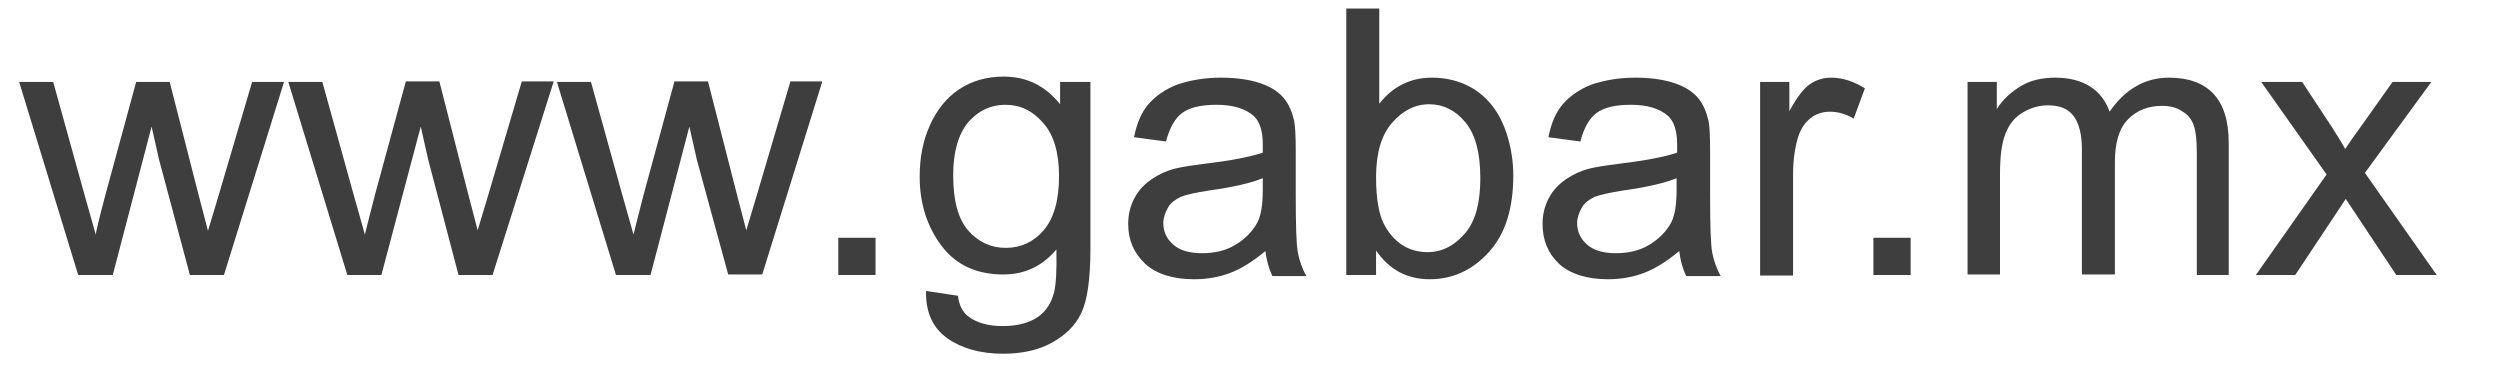
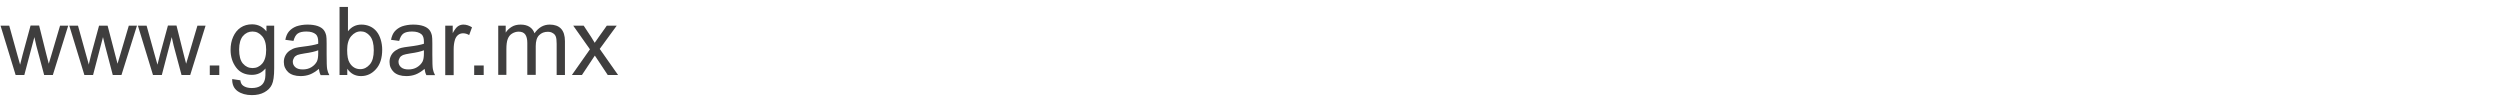
- <svg xmlns="http://www.w3.org/2000/svg" version="1.1" id="Capa_1" x="0px" y="0px" viewBox="0 0 47 7" style="enable-background:new 0 0 47 7;" xml:space="preserve">
+ <svg xmlns="http://www.w3.org/2000/svg" version="1.1" id="Capa_1" x="0px" y="0px" viewBox="0 0 184 7" style="enable-background:new 0 0 184 7;" xml:space="preserve">
  <style type="text/css">
	.st0{fill:#3F3E3E;}
</style>
  <g>
-     <path class="st0" d="M1.47,5.17L0.36,1.54H1l0.58,2.09l0.22,0.78C1.8,4.38,1.86,4.12,1.98,3.67l0.58-2.13h0.63l0.54,2.11l0.18,0.69   l0.21-0.7l0.62-2.1h0.6L4.21,5.17H3.57L2.99,3L2.85,2.38L2.12,5.17H1.47z" />
-     <path class="st0" d="M6.53,5.17L5.42,1.54h0.64l0.58,2.09l0.22,0.78c0.01-0.04,0.07-0.29,0.19-0.75l0.58-2.13h0.63l0.54,2.11   l0.18,0.69l0.21-0.7l0.62-2.1h0.6L9.26,5.17H8.62L8.05,3L7.91,2.38L7.17,5.17H6.53z" />
-     <path class="st0" d="M11.58,5.17l-1.11-3.63h0.64l0.58,2.09l0.22,0.78c0.01-0.04,0.07-0.29,0.19-0.75l0.58-2.13h0.63l0.54,2.11   l0.18,0.69l0.21-0.7l0.62-2.1h0.6l-1.13,3.63h-0.64L13.1,3l-0.14-0.62l-0.73,2.79H11.58z" />
-     <path class="st0" d="M15.76,5.17v-0.7h0.7v0.7H15.76z" />
-     <path class="st0" d="M17.41,5.47l0.6,0.09c0.02,0.18,0.09,0.32,0.21,0.4c0.15,0.11,0.36,0.17,0.63,0.17c0.28,0,0.5-0.06,0.66-0.17   s0.26-0.27,0.31-0.48c0.03-0.12,0.05-0.39,0.04-0.79c-0.27,0.32-0.6,0.47-1,0.47c-0.5,0-0.89-0.18-1.16-0.54s-0.41-0.79-0.41-1.3   c0-0.35,0.06-0.67,0.19-0.96s0.31-0.52,0.55-0.68c0.24-0.16,0.52-0.24,0.84-0.24c0.43,0,0.78,0.17,1.06,0.52V1.54h0.57v3.14   c0,0.57-0.06,0.97-0.17,1.2c-0.11,0.24-0.3,0.42-0.55,0.56c-0.25,0.14-0.56,0.21-0.92,0.21c-0.43,0-0.78-0.1-1.05-0.29   C17.53,6.16,17.4,5.86,17.41,5.47z M17.92,3.29c0,0.48,0.09,0.82,0.28,1.04s0.43,0.33,0.71,0.33c0.28,0,0.52-0.11,0.71-0.33   s0.29-0.56,0.29-1.02c0-0.44-0.1-0.78-0.3-1c-0.2-0.23-0.43-0.34-0.71-0.34c-0.27,0-0.51,0.11-0.7,0.33   C18.02,2.52,17.92,2.85,17.92,3.29z" />
-     <path class="st0" d="M23.79,4.72c-0.23,0.19-0.45,0.33-0.66,0.41c-0.21,0.08-0.44,0.12-0.68,0.12c-0.4,0-0.71-0.1-0.92-0.29   c-0.21-0.2-0.32-0.44-0.32-0.75c0-0.18,0.04-0.34,0.12-0.49c0.08-0.15,0.19-0.26,0.32-0.35c0.13-0.09,0.28-0.16,0.44-0.2   c0.12-0.03,0.3-0.06,0.55-0.09c0.5-0.06,0.86-0.13,1.1-0.21c0-0.08,0-0.14,0-0.16c0-0.25-0.06-0.43-0.17-0.53   c-0.16-0.14-0.39-0.21-0.7-0.21c-0.29,0-0.5,0.05-0.64,0.15c-0.14,0.1-0.24,0.28-0.31,0.54l-0.6-0.08   c0.05-0.26,0.14-0.47,0.27-0.62s0.31-0.28,0.54-0.37c0.24-0.08,0.51-0.13,0.82-0.13c0.31,0,0.56,0.04,0.76,0.11   s0.34,0.17,0.43,0.28s0.15,0.25,0.19,0.42c0.02,0.1,0.03,0.29,0.03,0.57v0.82c0,0.57,0.01,0.93,0.04,1.09   c0.03,0.15,0.08,0.3,0.16,0.44h-0.64C23.85,5.04,23.81,4.89,23.79,4.72z M23.74,3.35c-0.22,0.09-0.56,0.17-1,0.23   C22.48,3.62,22.3,3.66,22.2,3.7c-0.1,0.05-0.19,0.11-0.24,0.2s-0.09,0.19-0.09,0.29c0,0.16,0.06,0.3,0.19,0.41   c0.12,0.11,0.31,0.16,0.54,0.16c0.24,0,0.45-0.05,0.63-0.16s0.32-0.25,0.41-0.42c0.07-0.14,0.1-0.34,0.1-0.62V3.35z" />
-     <path class="st0" d="M25.88,5.17h-0.57V0.16h0.62v1.79c0.26-0.33,0.59-0.49,0.99-0.49c0.22,0,0.43,0.04,0.63,0.13   c0.2,0.09,0.36,0.22,0.49,0.38c0.13,0.16,0.23,0.36,0.3,0.59c0.07,0.23,0.11,0.48,0.11,0.74c0,0.62-0.15,1.1-0.46,1.44   c-0.31,0.34-0.68,0.51-1.11,0.51c-0.43,0-0.76-0.18-1.01-0.54V5.17z M25.87,3.33c0,0.43,0.06,0.75,0.18,0.94   c0.19,0.32,0.46,0.47,0.79,0.47c0.27,0,0.5-0.12,0.7-0.35s0.29-0.58,0.29-1.04c0-0.47-0.09-0.82-0.28-1.05   c-0.19-0.23-0.42-0.34-0.68-0.34c-0.27,0-0.5,0.12-0.7,0.35S25.87,2.88,25.87,3.33z" />
-     <path class="st0" d="M31.57,4.72c-0.23,0.19-0.45,0.33-0.66,0.41c-0.21,0.08-0.44,0.12-0.68,0.12c-0.4,0-0.71-0.1-0.92-0.29   C29.1,4.76,29,4.51,29,4.21c0-0.18,0.04-0.34,0.12-0.49c0.08-0.15,0.19-0.26,0.32-0.35c0.13-0.09,0.28-0.16,0.44-0.2   c0.12-0.03,0.3-0.06,0.55-0.09c0.5-0.06,0.86-0.13,1.1-0.21c0-0.08,0-0.14,0-0.16c0-0.25-0.06-0.43-0.17-0.53   c-0.16-0.14-0.39-0.21-0.7-0.21c-0.29,0-0.5,0.05-0.64,0.15c-0.14,0.1-0.24,0.28-0.31,0.54l-0.6-0.08   c0.05-0.26,0.14-0.47,0.27-0.62s0.31-0.28,0.54-0.37c0.24-0.08,0.51-0.13,0.82-0.13c0.31,0,0.56,0.04,0.76,0.11   s0.34,0.17,0.43,0.28s0.15,0.25,0.19,0.42c0.02,0.1,0.03,0.29,0.03,0.57v0.82c0,0.57,0.01,0.93,0.04,1.09   c0.03,0.15,0.08,0.3,0.16,0.44H31.7C31.63,5.04,31.59,4.89,31.57,4.72z M31.52,3.35c-0.22,0.09-0.56,0.17-1,0.23   c-0.25,0.04-0.43,0.08-0.54,0.12c-0.1,0.05-0.19,0.11-0.24,0.2s-0.09,0.19-0.09,0.29c0,0.16,0.06,0.3,0.19,0.41   c0.12,0.11,0.31,0.16,0.54,0.16c0.24,0,0.45-0.05,0.63-0.16s0.32-0.25,0.41-0.42c0.07-0.14,0.1-0.34,0.1-0.62V3.35z" />
-     <path class="st0" d="M33.09,5.17V1.54h0.55v0.55c0.14-0.26,0.27-0.43,0.39-0.51c0.12-0.08,0.25-0.12,0.4-0.12   c0.21,0,0.42,0.07,0.63,0.2l-0.21,0.57c-0.15-0.09-0.3-0.13-0.45-0.13c-0.13,0-0.26,0.04-0.36,0.12s-0.18,0.19-0.23,0.34   c-0.07,0.22-0.1,0.46-0.1,0.72v1.9H33.09z" />
-     <path class="st0" d="M35.22,5.17v-0.7h0.7v0.7H35.22z" />
-     <path class="st0" d="M36.99,5.17V1.54h0.55v0.51c0.11-0.18,0.27-0.32,0.45-0.43s0.4-0.16,0.65-0.16c0.27,0,0.49,0.06,0.66,0.17   c0.17,0.11,0.29,0.27,0.36,0.47c0.29-0.42,0.66-0.64,1.12-0.64c0.36,0,0.64,0.1,0.83,0.3s0.29,0.51,0.29,0.92v2.49H41.3V2.88   c0-0.25-0.02-0.42-0.06-0.53c-0.04-0.11-0.11-0.2-0.22-0.26c-0.1-0.07-0.23-0.1-0.37-0.1c-0.26,0-0.47,0.08-0.64,0.25   s-0.25,0.44-0.25,0.81v2.11h-0.62V2.81c0-0.27-0.05-0.48-0.15-0.62s-0.26-0.21-0.49-0.21c-0.17,0-0.33,0.05-0.48,0.14   c-0.15,0.09-0.25,0.22-0.32,0.4c-0.07,0.18-0.1,0.43-0.1,0.76v1.88H36.99z" />
-     <path class="st0" d="M42.41,5.17l1.33-1.89l-1.23-1.74h0.77l0.56,0.85c0.1,0.16,0.19,0.3,0.25,0.41c0.1-0.15,0.19-0.28,0.28-0.4   l0.61-0.86h0.73l-1.25,1.71l1.35,1.92h-0.76l-0.75-1.13l-0.2-0.3l-0.95,1.43H42.41z" />
+     <path class="st0" d="M1.15,5.52L0.04,1.89h0.64l0.58,2.09l0.22,0.78c0.01-0.04,0.07-0.29,0.19-0.75l0.58-2.13h0.63L3.41,4   l0.18,0.69l0.21-0.7l0.62-2.1h0.6L3.89,5.52H3.25L2.67,3.35L2.53,2.73L1.79,5.52H1.15z" />
+     <path class="st0" d="M6.21,5.52L5.1,1.89h0.64l0.58,2.09l0.22,0.78C6.53,4.73,6.6,4.48,6.71,4.02l0.58-2.13h0.63L8.47,4l0.18,0.69   l0.21-0.7l0.62-2.1h0.6L8.94,5.52H8.3L7.73,3.35L7.58,2.73L6.85,5.52H6.21z" />
+     <path class="st0" d="M11.26,5.52l-1.11-3.63h0.64l0.58,2.09l0.22,0.78c0.01-0.04,0.07-0.29,0.19-0.75l0.58-2.13h0.63L13.52,4   l0.18,0.69l0.21-0.7l0.62-2.1h0.6L14,5.52h-0.64l-0.58-2.17l-0.14-0.62l-0.73,2.79H11.26z" />
+     <path class="st0" d="M15.44,5.52v-0.7h0.7v0.7H15.44z" />
+     <path class="st0" d="M17.09,5.82l0.6,0.09c0.02,0.18,0.09,0.32,0.21,0.4c0.15,0.11,0.36,0.17,0.63,0.17c0.28,0,0.5-0.06,0.66-0.17   s0.26-0.27,0.31-0.48c0.03-0.12,0.05-0.39,0.04-0.79c-0.27,0.32-0.6,0.47-1,0.47c-0.5,0-0.89-0.18-1.16-0.54s-0.41-0.79-0.41-1.3   c0-0.35,0.06-0.67,0.19-0.96s0.31-0.52,0.55-0.68c0.24-0.16,0.52-0.24,0.84-0.24c0.43,0,0.78,0.17,1.06,0.52V1.89h0.57v3.14   c0,0.57-0.06,0.97-0.17,1.2c-0.11,0.24-0.3,0.42-0.55,0.56c-0.25,0.14-0.56,0.21-0.92,0.21c-0.43,0-0.78-0.1-1.05-0.29   C17.21,6.51,17.08,6.21,17.09,5.82z M17.6,3.64c0,0.48,0.09,0.82,0.28,1.04s0.43,0.33,0.71,0.33c0.28,0,0.52-0.11,0.71-0.33   s0.29-0.56,0.29-1.02c0-0.44-0.1-0.78-0.3-1c-0.2-0.23-0.43-0.34-0.71-0.34c-0.27,0-0.51,0.11-0.7,0.33   C17.7,2.87,17.6,3.2,17.6,3.64z" />
+     <path class="st0" d="M23.47,5.07c-0.23,0.19-0.45,0.33-0.66,0.41C22.6,5.56,22.37,5.6,22.13,5.6c-0.4,0-0.71-0.1-0.92-0.29   c-0.21-0.2-0.32-0.44-0.32-0.75c0-0.18,0.04-0.34,0.12-0.49c0.08-0.15,0.19-0.26,0.32-0.35c0.13-0.09,0.28-0.16,0.44-0.2   c0.12-0.03,0.3-0.06,0.55-0.09c0.5-0.06,0.86-0.13,1.1-0.21c0-0.08,0-0.14,0-0.16c0-0.25-0.06-0.43-0.17-0.53   c-0.16-0.14-0.39-0.21-0.7-0.21c-0.29,0-0.5,0.05-0.64,0.15c-0.14,0.1-0.24,0.28-0.31,0.54L21,2.93c0.05-0.26,0.14-0.47,0.27-0.62   s0.31-0.28,0.54-0.37c0.24-0.08,0.51-0.13,0.82-0.13c0.31,0,0.56,0.04,0.76,0.11s0.34,0.17,0.43,0.28s0.15,0.25,0.19,0.42   c0.02,0.1,0.03,0.29,0.03,0.57V4c0,0.57,0.01,0.93,0.04,1.09c0.03,0.15,0.08,0.3,0.16,0.44h-0.64C23.53,5.39,23.49,5.24,23.47,5.07   z M23.42,3.7c-0.22,0.09-0.56,0.17-1,0.23c-0.25,0.04-0.43,0.08-0.54,0.12c-0.1,0.05-0.19,0.11-0.24,0.2s-0.09,0.19-0.09,0.29   c0,0.16,0.06,0.3,0.19,0.41c0.12,0.11,0.31,0.16,0.54,0.16c0.24,0,0.45-0.05,0.63-0.16s0.32-0.25,0.41-0.42   c0.07-0.14,0.1-0.34,0.1-0.62V3.7z" />
+     <path class="st0" d="M25.56,5.52h-0.57V0.51h0.62V2.3c0.26-0.33,0.59-0.49,0.99-0.49c0.22,0,0.43,0.04,0.63,0.13   c0.2,0.09,0.36,0.22,0.49,0.38c0.13,0.16,0.23,0.36,0.3,0.59c0.07,0.23,0.11,0.48,0.11,0.74c0,0.62-0.15,1.1-0.46,1.44   C27.37,5.43,27,5.6,26.57,5.6c-0.43,0-0.76-0.18-1.01-0.54V5.52z M25.55,3.68c0,0.43,0.06,0.75,0.18,0.94   c0.19,0.32,0.46,0.47,0.79,0.47c0.27,0,0.5-0.12,0.7-0.35s0.29-0.58,0.29-1.04c0-0.47-0.09-0.82-0.28-1.05   c-0.19-0.23-0.42-0.34-0.68-0.34c-0.27,0-0.5,0.12-0.7,0.35S25.55,3.24,25.55,3.68z" />
+     <path class="st0" d="M31.25,5.07c-0.23,0.19-0.45,0.33-0.66,0.41c-0.21,0.08-0.44,0.12-0.68,0.12c-0.4,0-0.71-0.1-0.92-0.29   c-0.21-0.2-0.32-0.44-0.32-0.75c0-0.18,0.04-0.34,0.12-0.49c0.08-0.15,0.19-0.26,0.32-0.35c0.13-0.09,0.28-0.16,0.44-0.2   c0.12-0.03,0.3-0.06,0.55-0.09c0.5-0.06,0.86-0.13,1.1-0.21c0-0.08,0-0.14,0-0.16c0-0.25-0.06-0.43-0.17-0.53   c-0.16-0.14-0.39-0.21-0.7-0.21c-0.29,0-0.5,0.05-0.64,0.15c-0.14,0.1-0.24,0.28-0.31,0.54l-0.6-0.08   c0.05-0.26,0.14-0.47,0.27-0.62s0.31-0.28,0.54-0.37c0.24-0.08,0.51-0.13,0.82-0.13c0.31,0,0.56,0.04,0.76,0.11   s0.34,0.17,0.43,0.28s0.15,0.25,0.19,0.42c0.02,0.1,0.03,0.29,0.03,0.57V4c0,0.57,0.01,0.93,0.04,1.09   c0.03,0.15,0.08,0.3,0.16,0.44h-0.64C31.31,5.39,31.27,5.24,31.25,5.07z M31.2,3.7c-0.22,0.09-0.56,0.17-1,0.23   c-0.25,0.04-0.43,0.08-0.54,0.12c-0.1,0.05-0.19,0.11-0.24,0.2s-0.09,0.19-0.09,0.29c0,0.16,0.06,0.3,0.19,0.41   c0.12,0.11,0.31,0.16,0.54,0.16c0.24,0,0.45-0.05,0.63-0.16s0.32-0.25,0.41-0.42c0.07-0.14,0.1-0.34,0.1-0.62V3.7z" />
+     <path class="st0" d="M32.77,5.52V1.89h0.55v0.55c0.14-0.26,0.27-0.43,0.39-0.51c0.12-0.08,0.25-0.12,0.4-0.12   c0.21,0,0.42,0.07,0.63,0.2l-0.21,0.57c-0.15-0.09-0.3-0.13-0.45-0.13c-0.13,0-0.26,0.04-0.36,0.12s-0.18,0.19-0.23,0.34   c-0.07,0.22-0.1,0.46-0.1,0.72v1.9H32.77z" />
+     <path class="st0" d="M34.9,5.52v-0.7h0.7v0.7H34.9z" />
+     <path class="st0" d="M36.67,5.52V1.89h0.55V2.4c0.11-0.18,0.27-0.32,0.45-0.43s0.4-0.16,0.65-0.16c0.27,0,0.49,0.06,0.66,0.17   c0.17,0.11,0.29,0.27,0.36,0.47c0.29-0.42,0.66-0.64,1.12-0.64c0.36,0,0.64,0.1,0.83,0.3s0.29,0.51,0.29,0.92v2.49h-0.61V3.23   c0-0.25-0.02-0.42-0.06-0.53c-0.04-0.11-0.11-0.2-0.22-0.26c-0.1-0.07-0.23-0.1-0.37-0.1c-0.26,0-0.47,0.08-0.64,0.25   s-0.25,0.44-0.25,0.81v2.11h-0.62V3.16c0-0.27-0.05-0.48-0.15-0.62s-0.26-0.21-0.49-0.21c-0.17,0-0.33,0.05-0.48,0.14   c-0.15,0.09-0.25,0.22-0.32,0.4c-0.07,0.18-0.1,0.43-0.1,0.76v1.88H36.67z" />
+     <path class="st0" d="M42.09,5.52l1.33-1.89l-1.23-1.74h0.77l0.56,0.85c0.1,0.16,0.19,0.3,0.25,0.41c0.1-0.15,0.19-0.28,0.28-0.4   l0.61-0.86h0.73L44.14,3.6l1.35,1.92h-0.76l-0.75-1.13l-0.2-0.3l-0.95,1.43H42.09z" />
  </g>
</svg>
